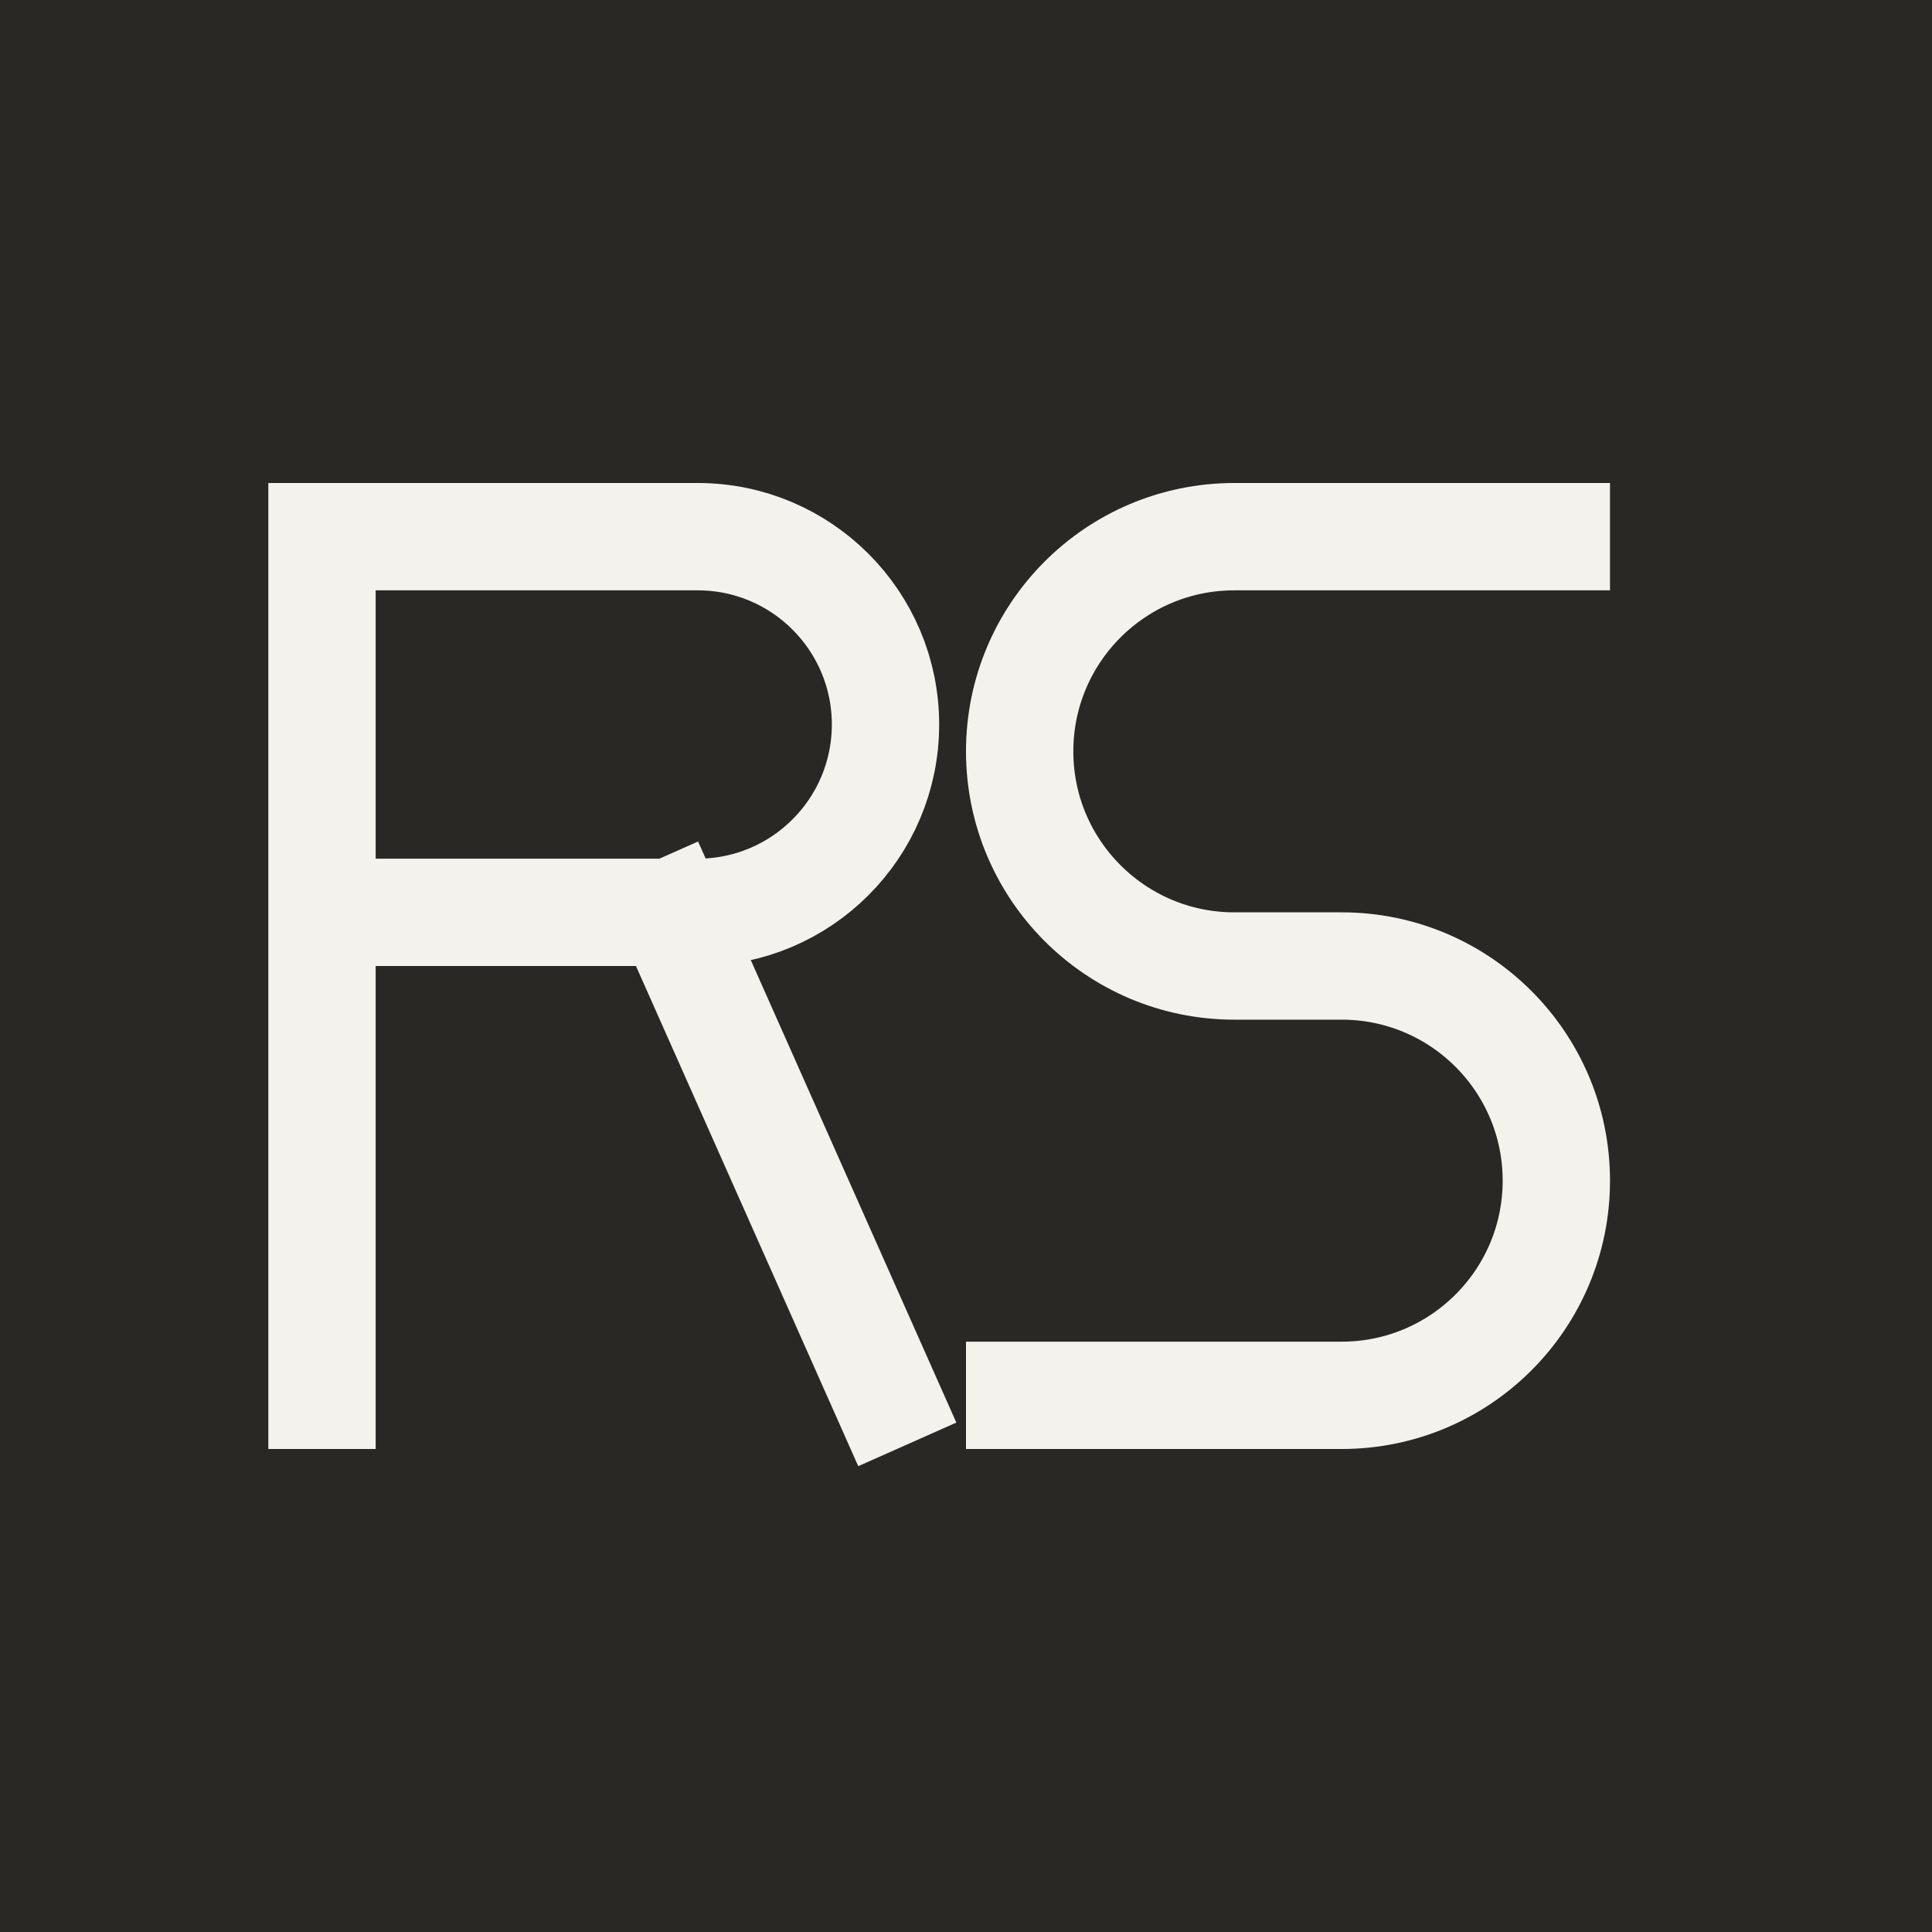
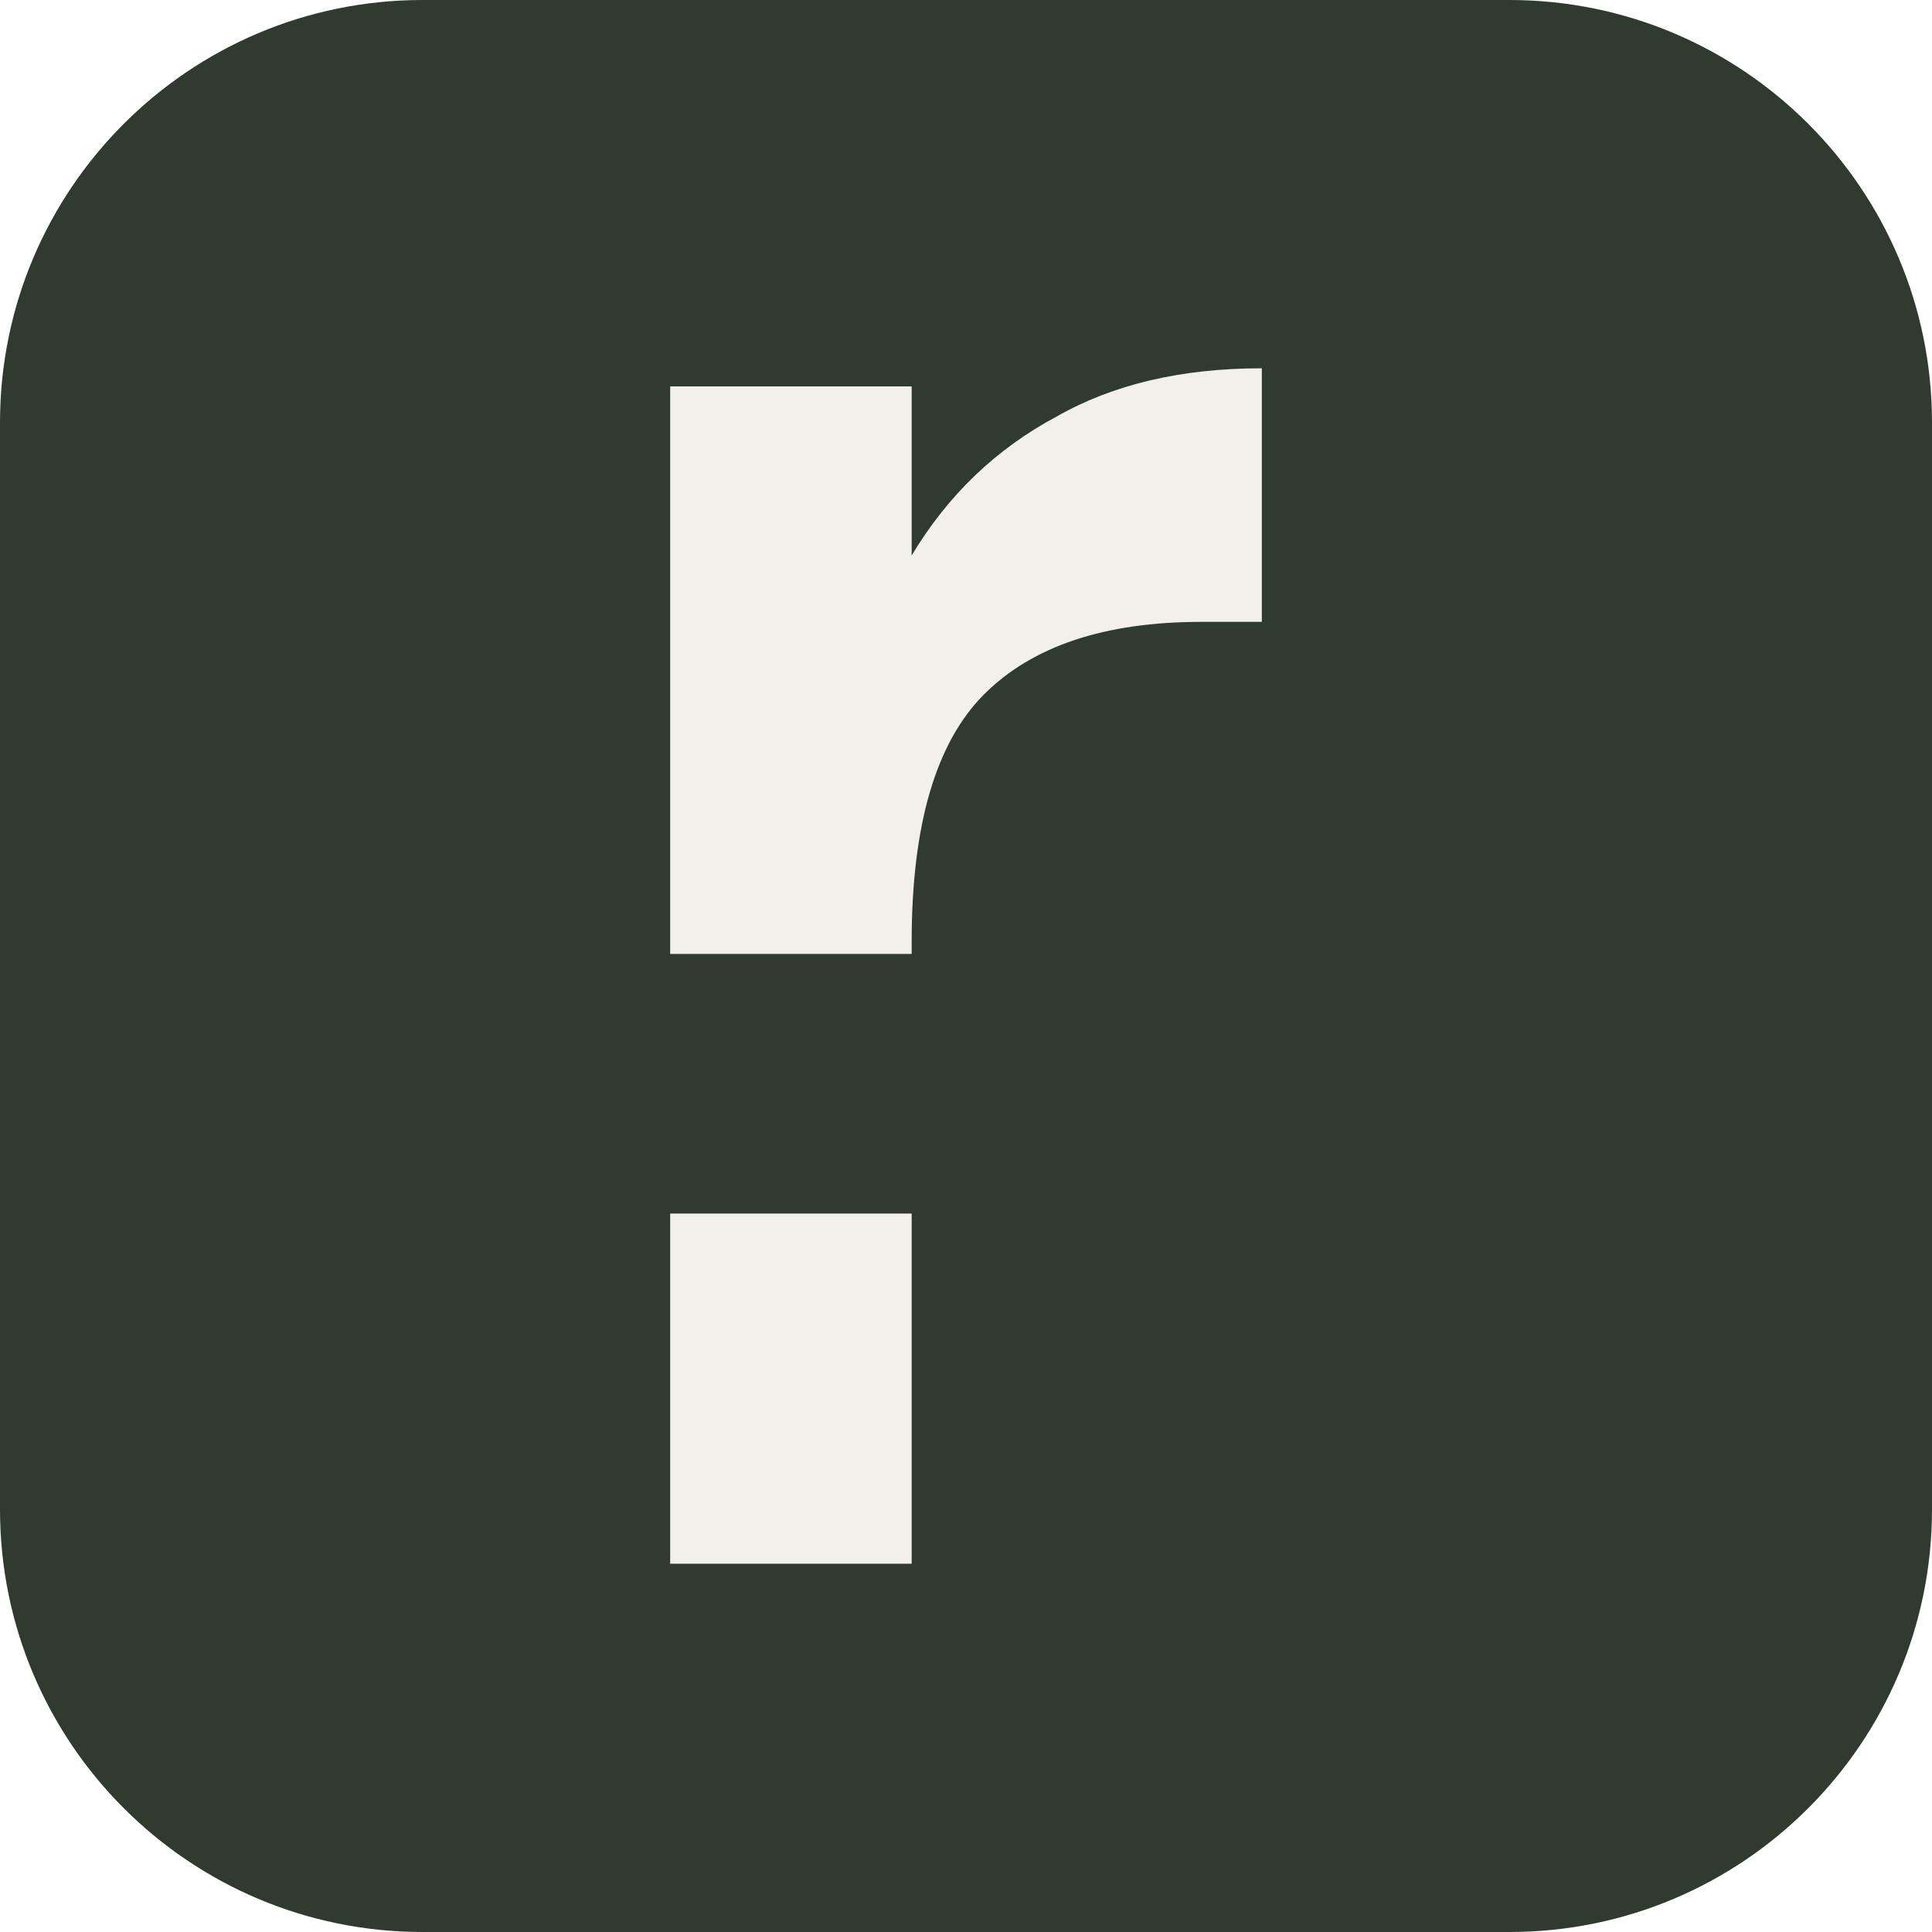
- <svg xmlns="http://www.w3.org/2000/svg" viewBox="0 0 72 72" role="img" aria-label="Monograma RS — Regulariza Saúde">
-   <rect width="72" height="72" fill="#292824" />
-   <g fill="none" stroke="#F4F2ED" stroke-width="4" stroke-linecap="square" stroke-linejoin="miter">
-     <path d="M12 20V52M12 20H26A7 7 0 0 1 26 34H12M25 34L33 52" />
-     <path d="M58 20H46A8 8 0 0 0 46 36H50A8 8 0 0 1 50 52H38" />
-   </g>
+ <svg xmlns="http://www.w3.org/2000/svg" viewBox="0 0 32 32" width="32" height="32" role="img">
+   <rect width="32" height="32" rx="7" fill="#2F3B2E" />
+   <path fill="#F3F0E8" d="M20.9 6.1V10.3H19.9Q17.5 10.3 16.3 11.5Q15.1 12.7 15.1 15.6V15.8H11.1V6.4H15.1V9.2Q16 7.7 17.5 6.9Q18.9 6.1 20.9 6.1ZM11.1 25.9V20.1H15.1V25.9Z" />
</svg>
